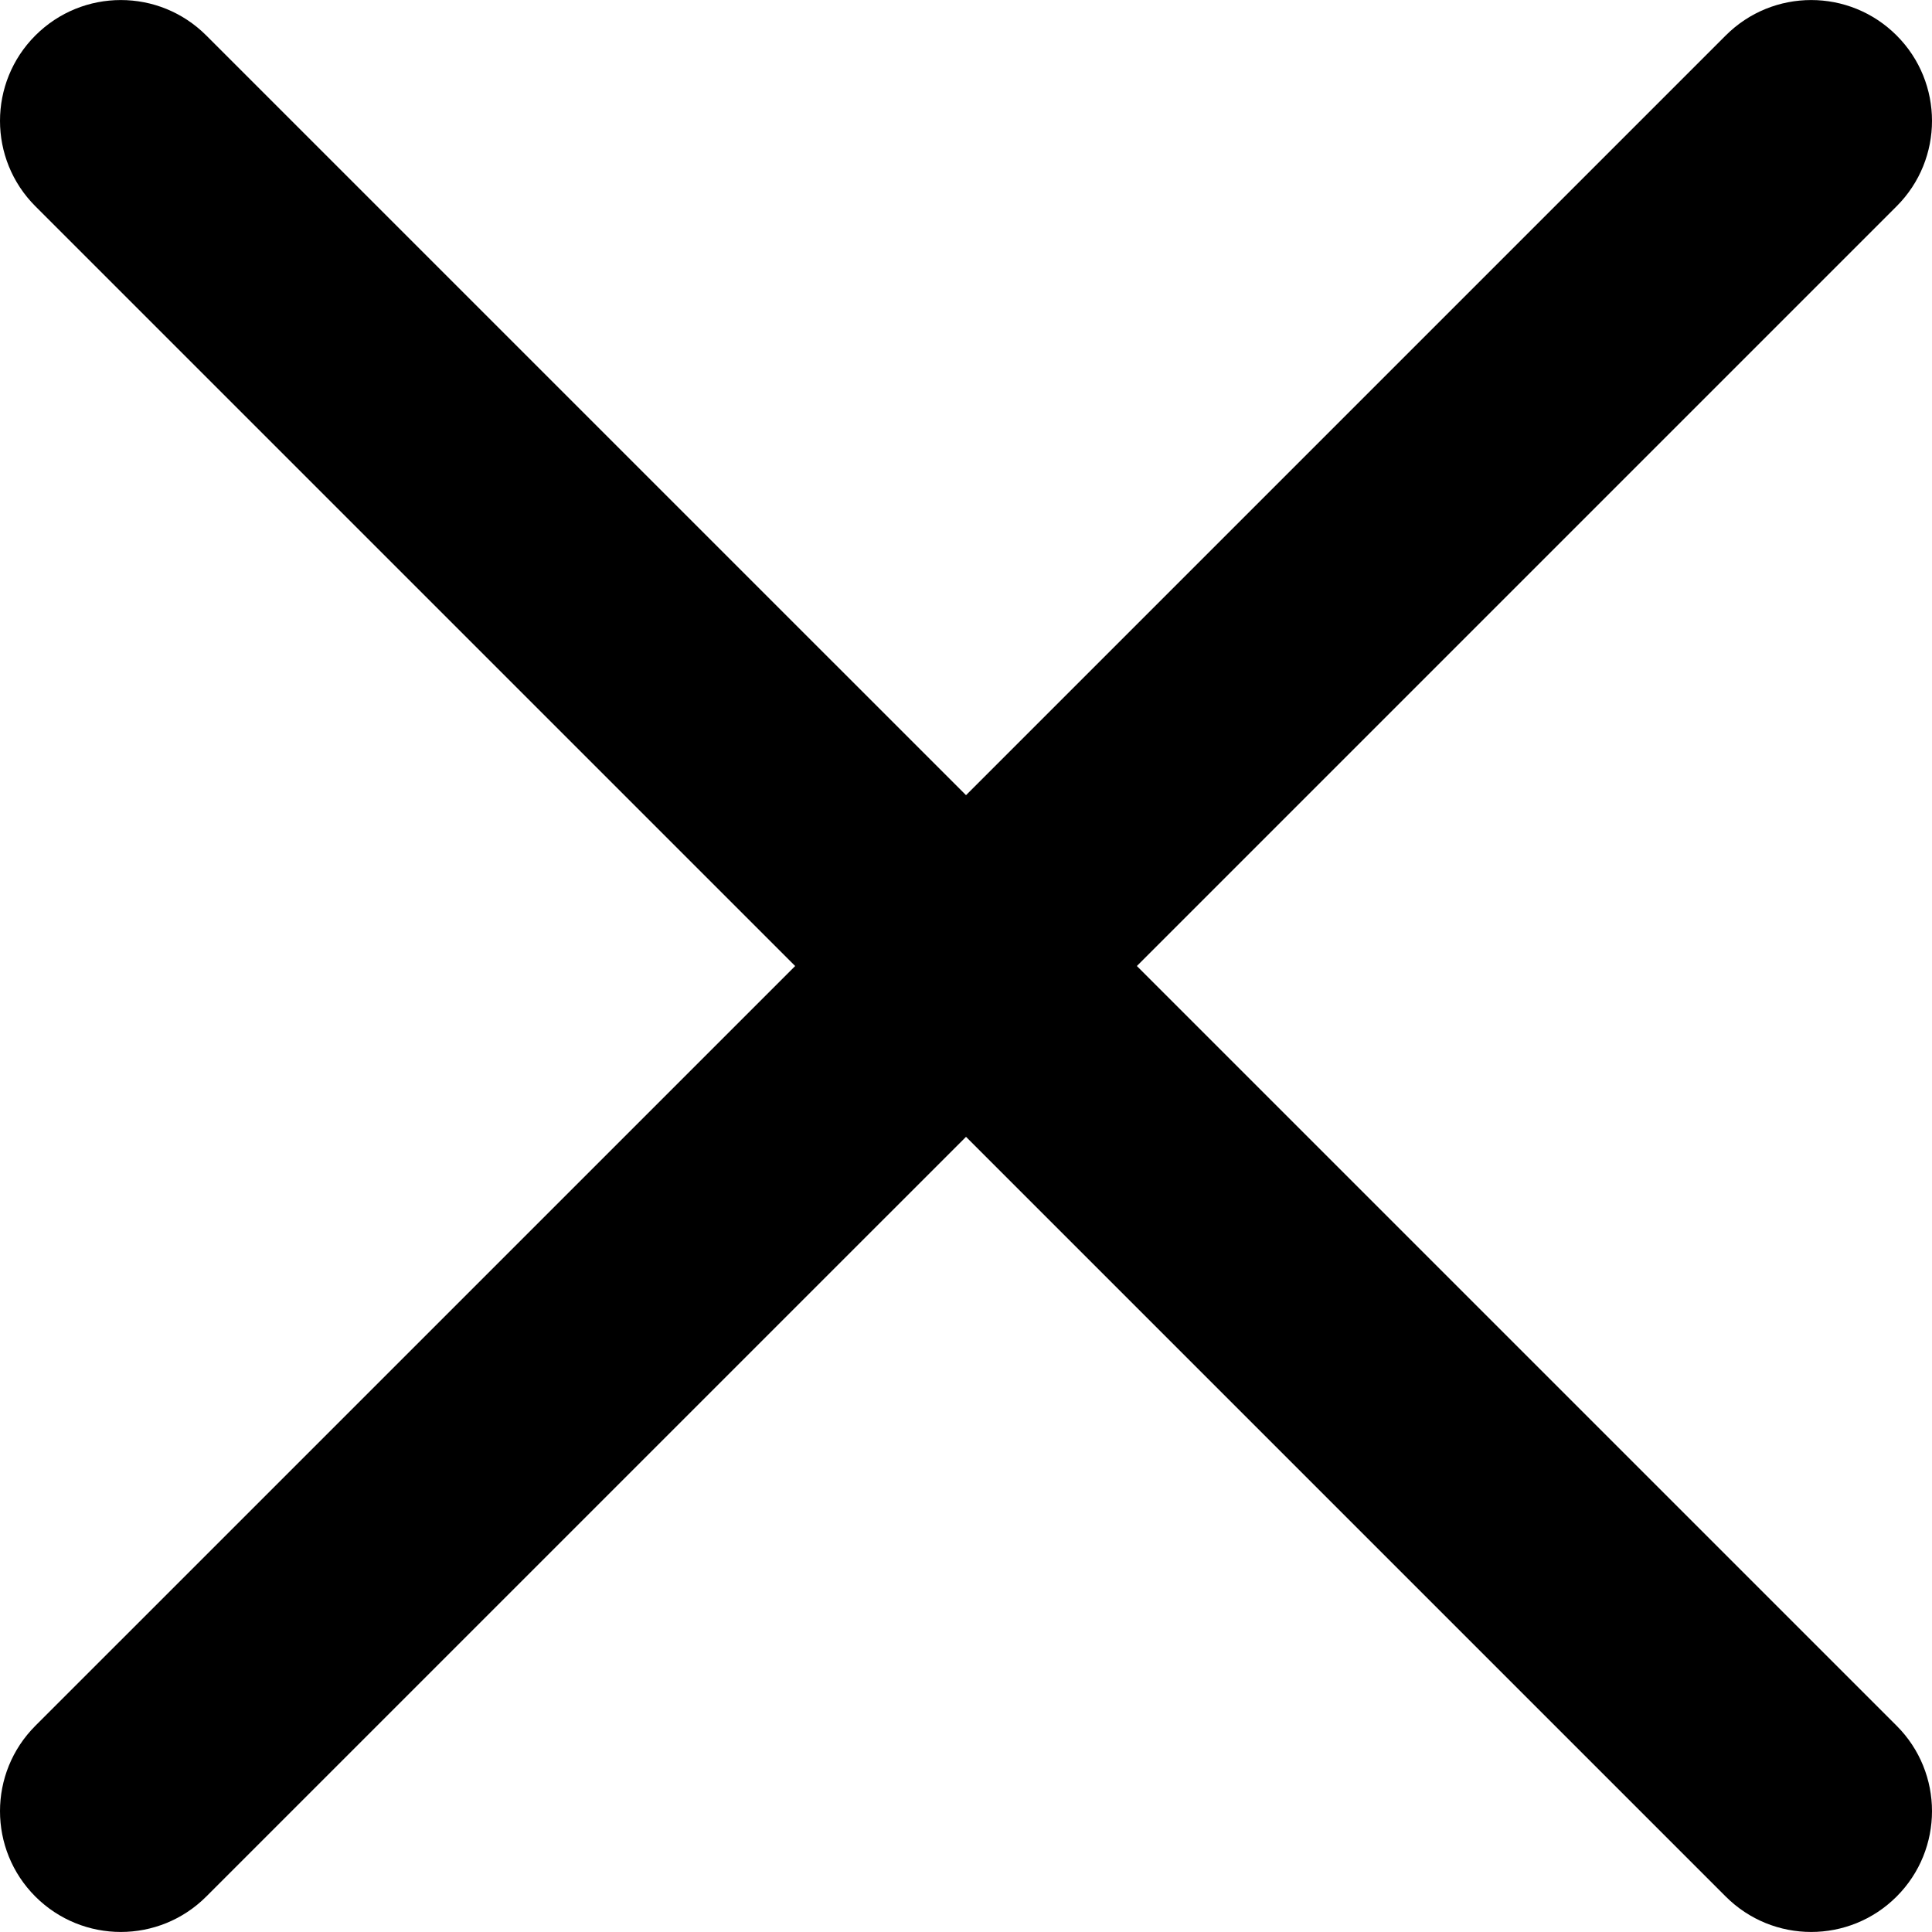
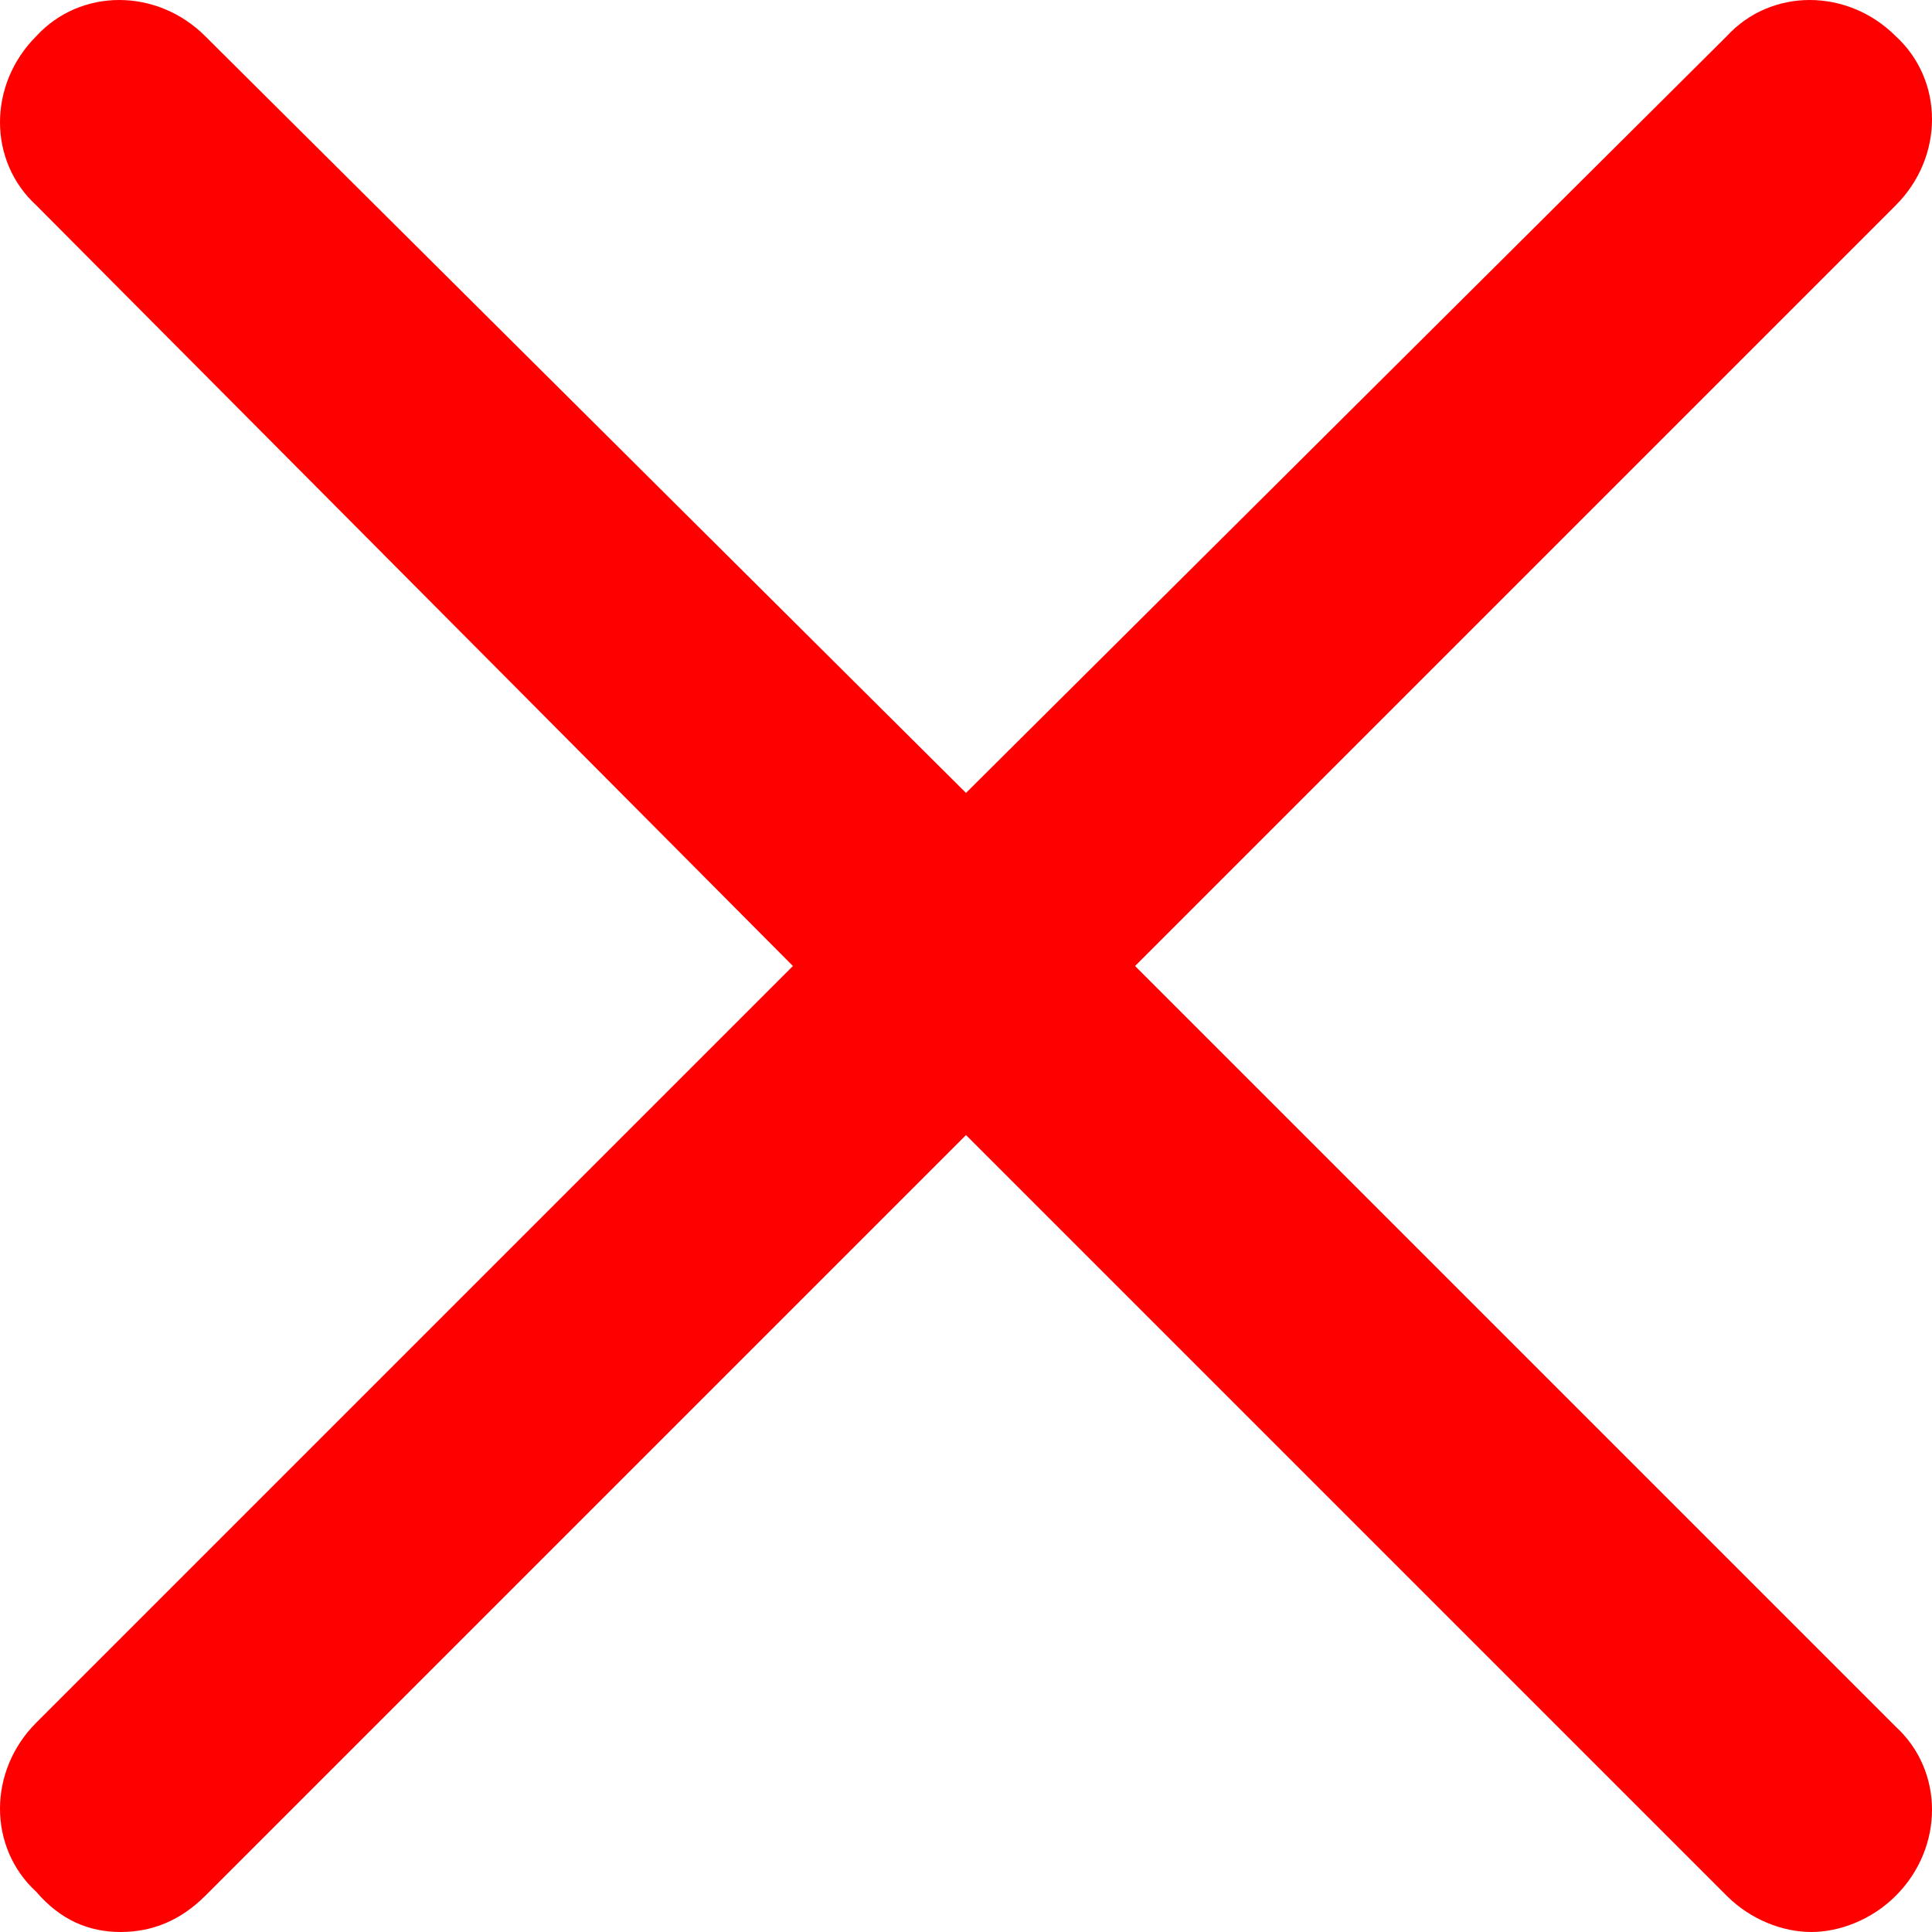
- <svg xmlns="http://www.w3.org/2000/svg" version="1.1" id="Capa_1" x="0px" y="0px" viewBox="0 0 47.971 47.971" style="enable-background:new 0 0 47.971 47.971;" xml:space="preserve">
+ <svg xmlns="http://www.w3.org/2000/svg" version="1.1" id="Capa_1" x="0px" y="0px" viewBox="0 0 48 48" style="enable-background:new 0 0 48 48;" xml:space="preserve">
+   <style type="text/css">
+ 	.st0{fill:#FF0000;}
+ </style>
  <g>
-     <path d="M28.228,23.986L47.092,5.122c1.172-1.171,1.172-3.071,0-4.242c-1.172-1.172-3.07-1.172-4.242,0L23.986,19.744L5.121,0.88   c-1.172-1.172-3.07-1.172-4.242,0c-1.172,1.171-1.172,3.071,0,4.242l18.865,18.864L0.879,42.85c-1.172,1.171-1.172,3.071,0,4.242   C1.465,47.677,2.233,47.97,3,47.97s1.535-0.293,2.121-0.879l18.865-18.864L42.85,47.091c0.586,0.586,1.354,0.879,2.121,0.879   s1.535-0.293,2.121-0.879c1.172-1.171,1.172-3.071,0-4.242L28.228,23.986z" />
+     <path class="st0" d="M28.2,24L47.1,5.1c1.2-1.2,1.2-3.1,0-4.2c-1.2-1.2-3.1-1.2-4.2,0L24,19.7L5.1,0.9c-1.2-1.2-3.1-1.2-4.2,0   c-1.2,1.2-1.2,3.1,0,4.2L19.7,24L0.9,42.8c-1.2,1.2-1.2,3.1,0,4.2C1.5,47.7,2.2,48,3,48s1.5-0.3,2.1-0.9L24,28.2l18.9,18.9   c0.6,0.6,1.4,0.9,2.1,0.9s1.5-0.3,2.1-0.9c1.2-1.2,1.2-3.1,0-4.2L28.2,24z" />
  </g>
-   <g>
- </g>
-   <g>
- </g>
-   <g>
- </g>
-   <g>
- </g>
-   <g>
- </g>
-   <g>
- </g>
-   <g>
- </g>
-   <g>
- </g>
-   <g>
- </g>
-   <g>
- </g>
-   <g>
- </g>
-   <g>
- </g>
-   <g>
- </g>
-   <g>
- </g>
-   <g>
- </g>
</svg>
